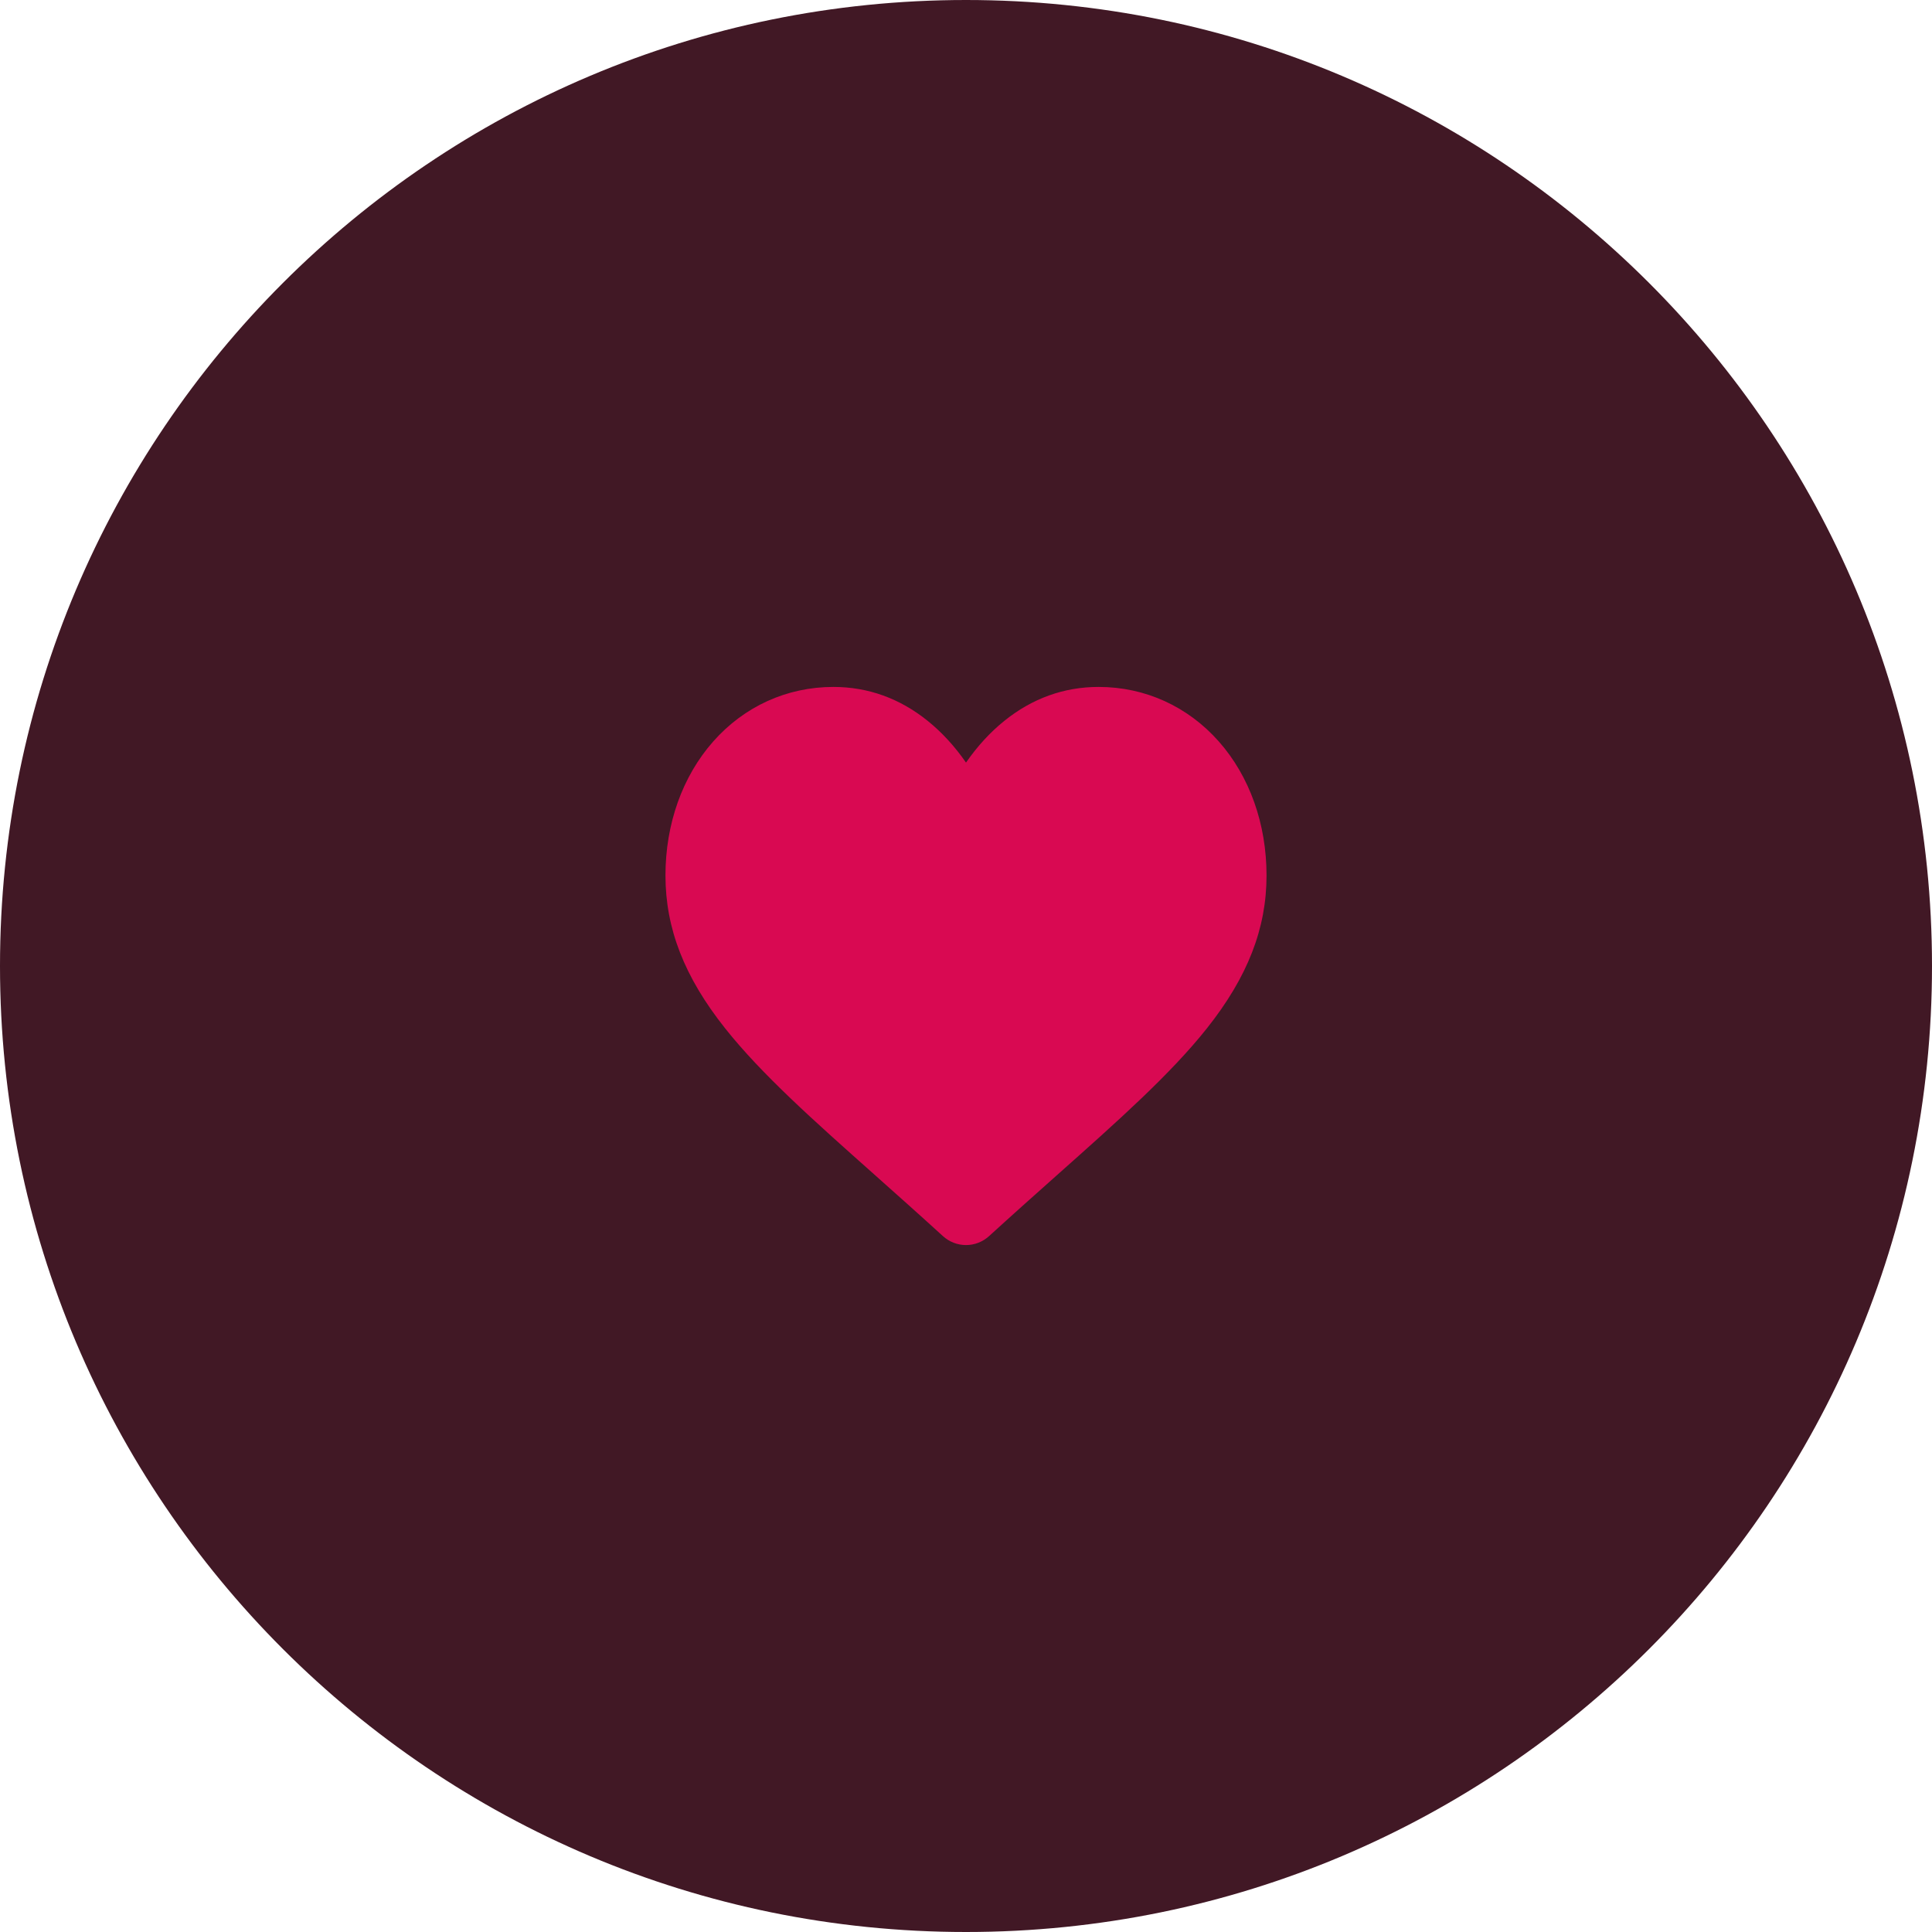
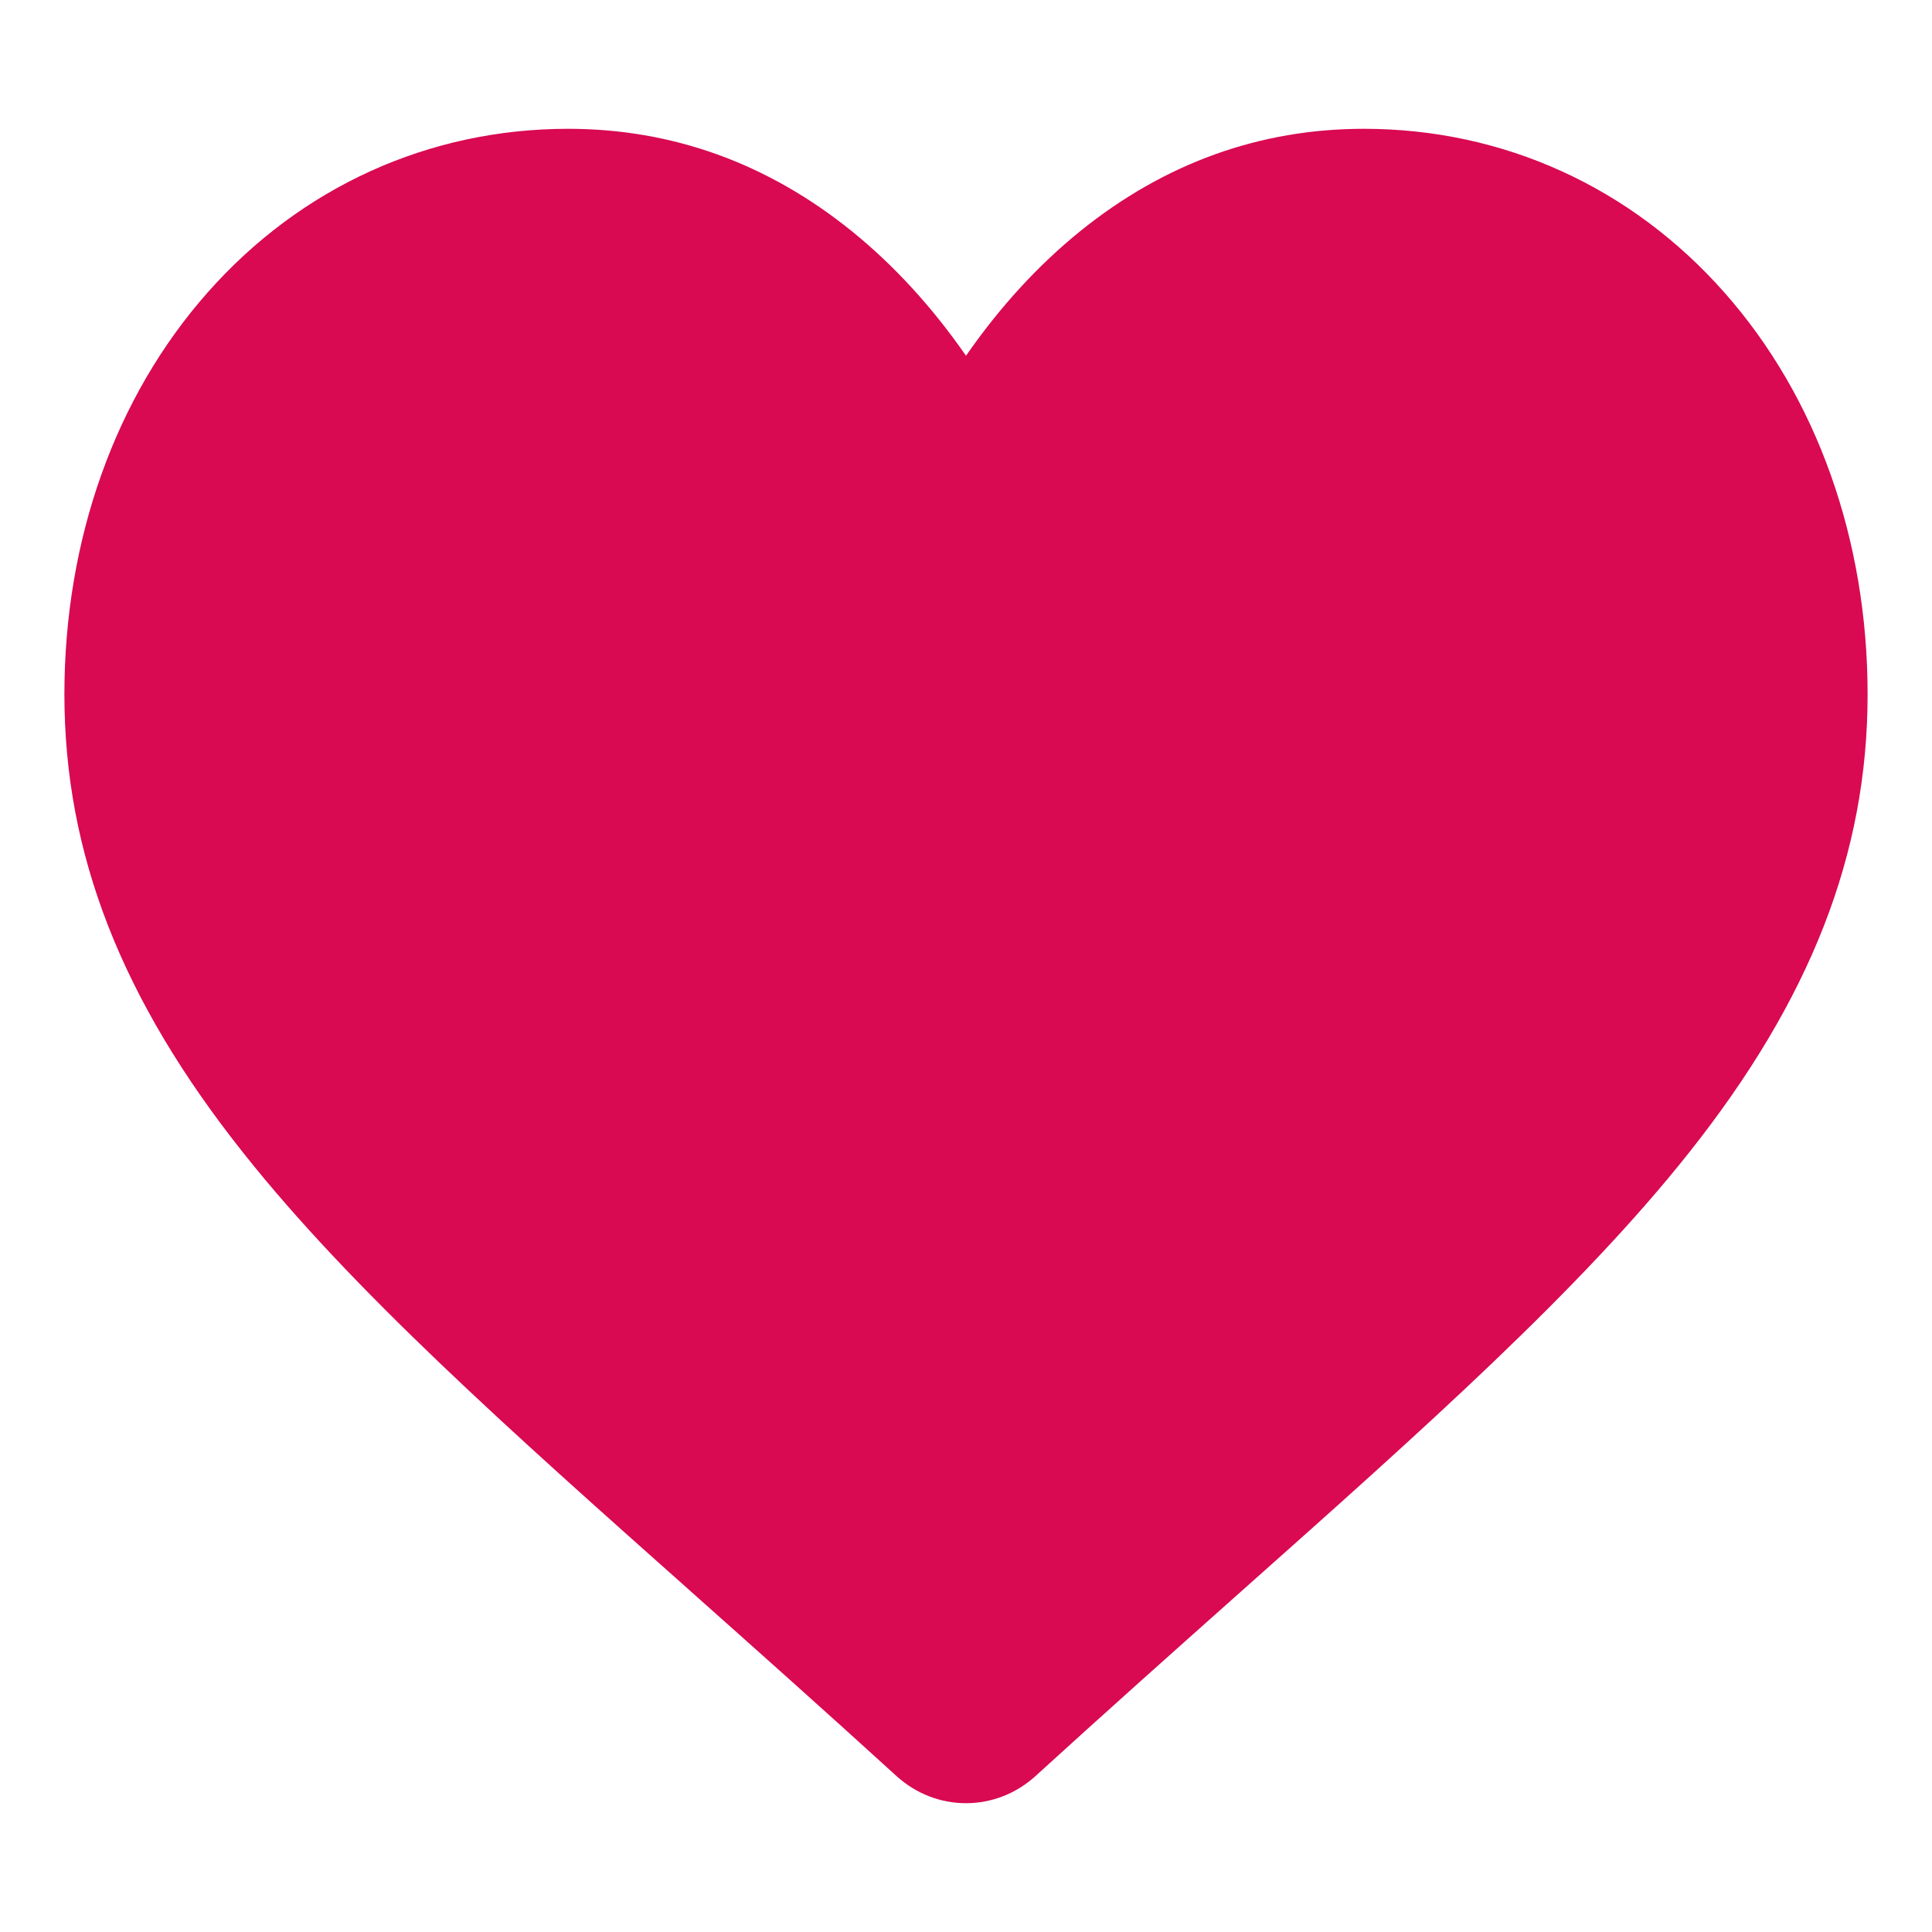
- <svg xmlns="http://www.w3.org/2000/svg" width="45" height="45" viewBox="0 0 45 45" fill="none">
-   <rect width="45" height="45" rx="22.5" fill="#411825" />
-   <path d="M22.5 29C22.301 29 22.108 28.925 21.959 28.788C21.393 28.272 20.848 27.787 20.367 27.359L20.364 27.356C18.954 26.102 17.736 25.019 16.889 23.951C15.941 22.758 15.5 21.627 15.5 20.391C15.5 19.191 15.895 18.083 16.611 17.272C17.335 16.452 18.33 16 19.411 16C20.219 16 20.959 16.267 21.611 16.793C21.939 17.058 22.238 17.383 22.5 17.762C22.763 17.383 23.061 17.058 23.389 16.793C24.041 16.267 24.781 16 25.589 16C26.67 16 27.665 16.452 28.39 17.272C29.106 18.083 29.5 19.191 29.5 20.391C29.5 21.627 29.059 22.758 28.112 23.951C27.264 25.019 26.046 26.102 24.636 27.356C24.154 27.785 23.608 28.271 23.041 28.788C22.892 28.925 22.699 29 22.5 29Z" fill="#D90952" />
+ <svg xmlns="http://www.w3.org/2000/svg" width="15" height="15" viewBox="0 0 15 15" fill="none">
+   <path d="M7.5 14C7.301 14 7.109 13.925 6.959 13.788C6.393 13.272 5.848 12.787 5.367 12.359L5.364 12.356C3.954 11.102 2.736 10.019 1.889 8.951C0.941 7.758 0.5 6.627 0.5 5.391C0.5 4.191 0.894 3.083 1.611 2.272C2.335 1.452 3.33 1 4.411 1C5.219 1 5.959 1.267 6.611 1.793C6.939 2.058 7.237 2.383 7.5 2.762C7.763 2.383 8.061 2.058 8.389 1.793C9.041 1.267 9.781 1 10.589 1C11.67 1 12.665 1.452 13.389 2.272C14.106 3.083 14.5 4.191 14.5 5.391C14.5 6.627 14.059 7.758 13.112 8.951C12.264 10.019 11.046 11.102 9.636 12.356C9.154 12.785 8.608 13.271 8.041 13.788C7.891 13.925 7.699 14 7.5 14Z" fill="#D90952" />
</svg>
